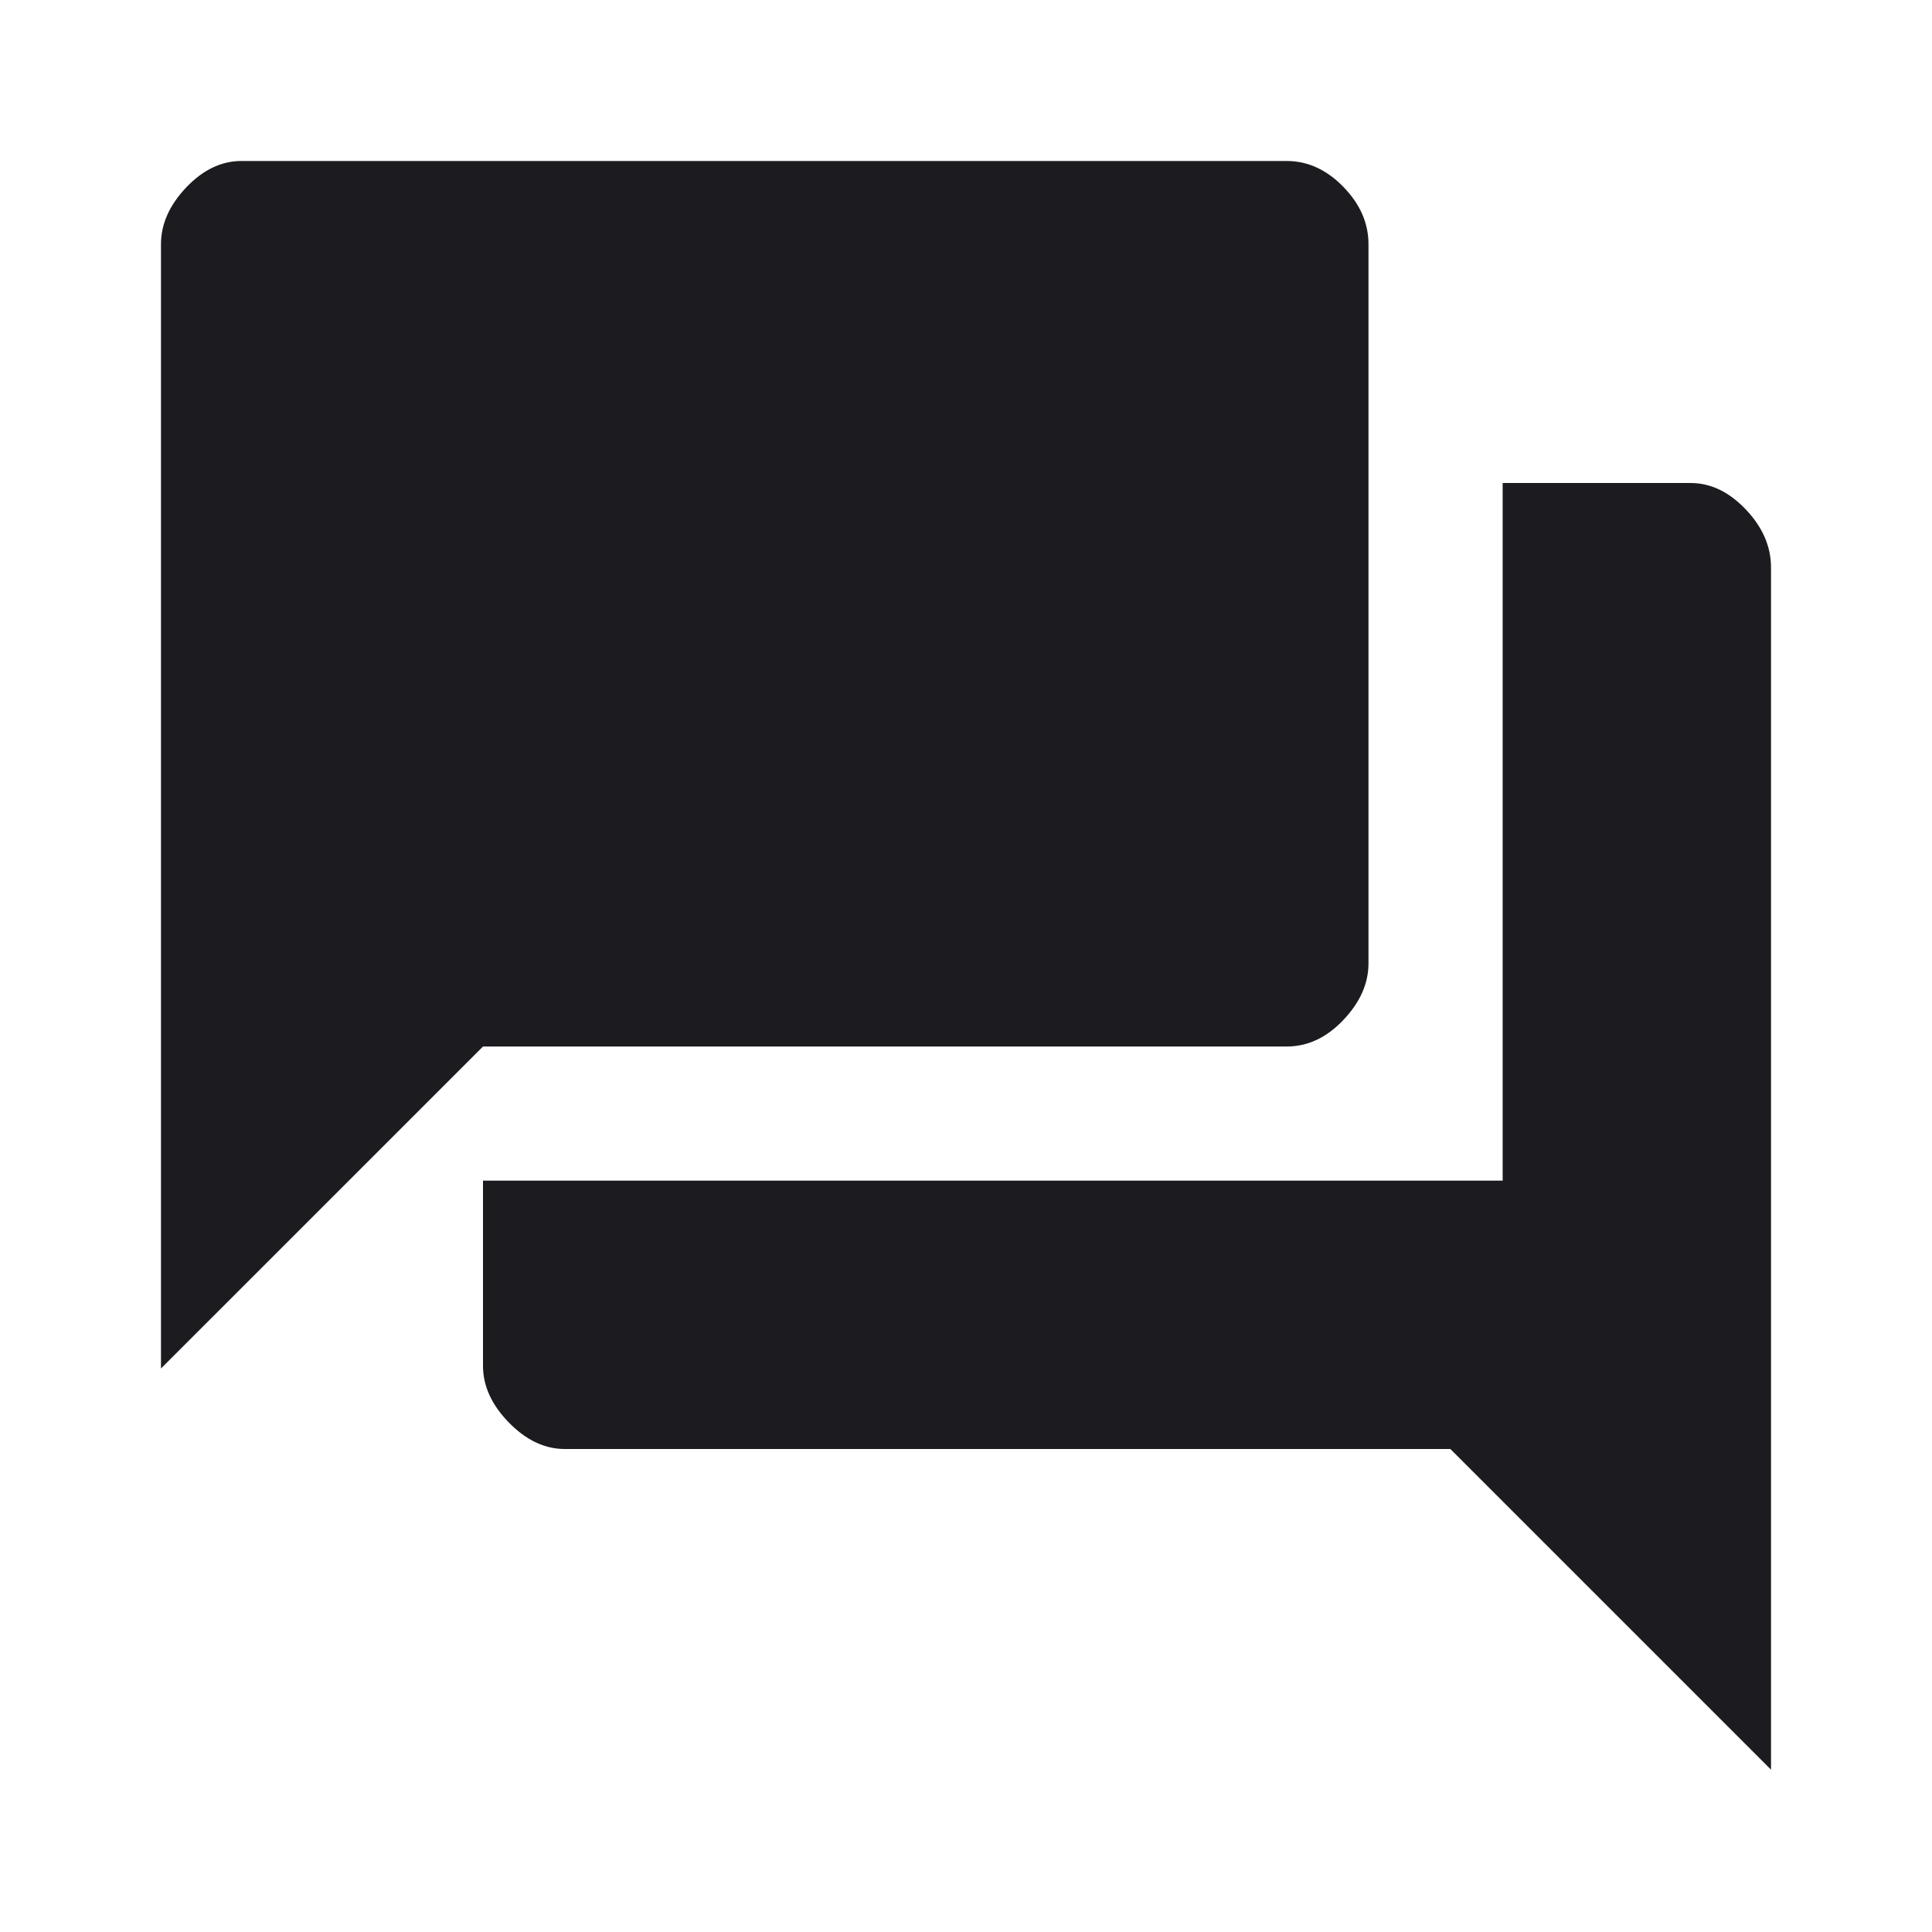
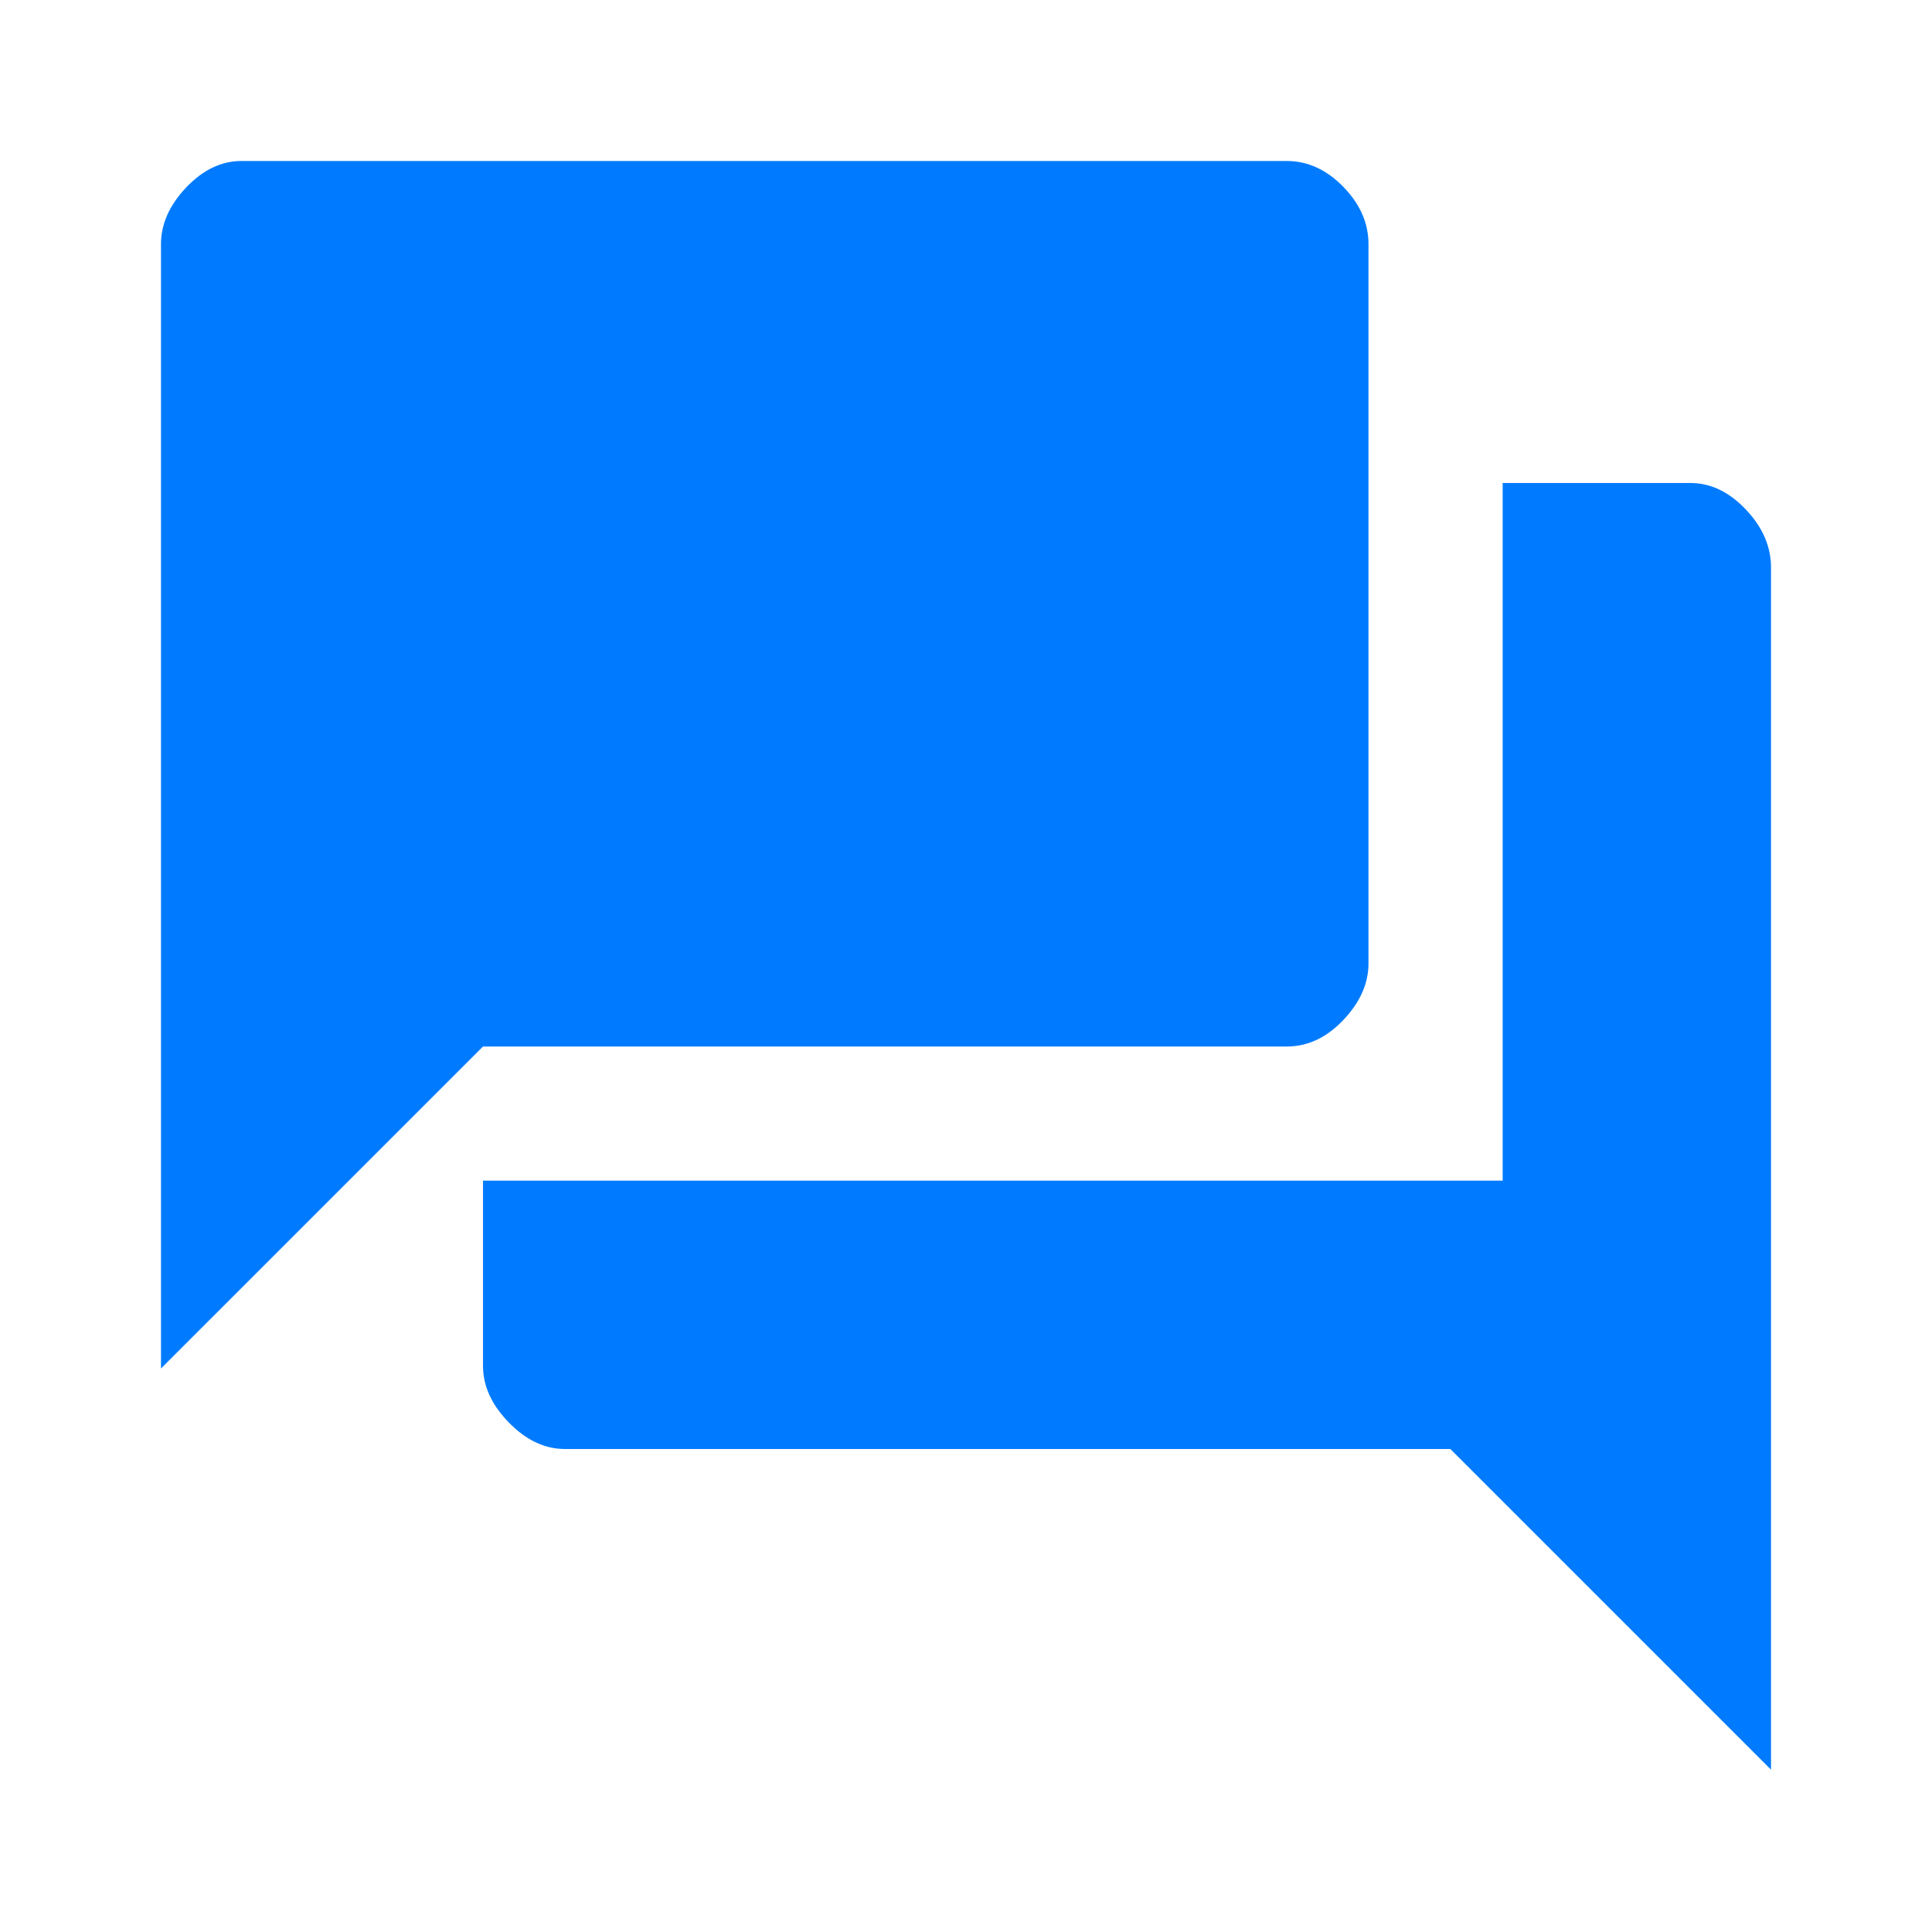
<svg xmlns="http://www.w3.org/2000/svg" width="40" height="40" viewBox="0 0 40 40" fill="none">
  <mask id="mask0_42_255" style="mask-type:alpha" maskUnits="userSpaceOnUse" x="0" y="0" width="40" height="40">
    <rect width="40" height="40" fill="#D9D9D9" />
  </mask>
  <g mask="url(#mask0_42_255)">
-     <path d="M11.694 30C11.278 30 10.891 29.817 10.535 29.451C10.178 29.086 10 28.695 10 28.278V24.444H31.111V10H35C35.417 10 35.799 10.183 36.146 10.549C36.493 10.914 36.667 11.315 36.667 11.75V36.639L30.028 30H11.694ZM3.333 28.333V5.056C3.333 4.639 3.507 4.248 3.854 3.882C4.201 3.516 4.583 3.333 5 3.333H26.639C27.074 3.333 27.465 3.512 27.812 3.868C28.16 4.225 28.333 4.62 28.333 5.056V19.945C28.333 20.361 28.16 20.752 27.812 21.118C27.465 21.484 27.074 21.667 26.639 21.667H10L3.333 28.333Z" fill="#1C1B1F" />
+     <path d="M11.694 30C11.278 30 10.891 29.817 10.535 29.451C10.178 29.086 10 28.695 10 28.278V24.444H31.111V10H35C35.417 10 35.799 10.183 36.146 10.549C36.493 10.914 36.667 11.315 36.667 11.75V36.639L30.028 30H11.694ZM3.333 28.333V5.056C3.333 4.639 3.507 4.248 3.854 3.882C4.201 3.516 4.583 3.333 5 3.333H26.639C27.074 3.333 27.465 3.512 27.812 3.868C28.16 4.225 28.333 4.62 28.333 5.056V19.945C28.333 20.361 28.16 20.752 27.812 21.118C27.465 21.484 27.074 21.667 26.639 21.667H10L3.333 28.333Z" fill="#007BFF" />
  </g>
</svg>
